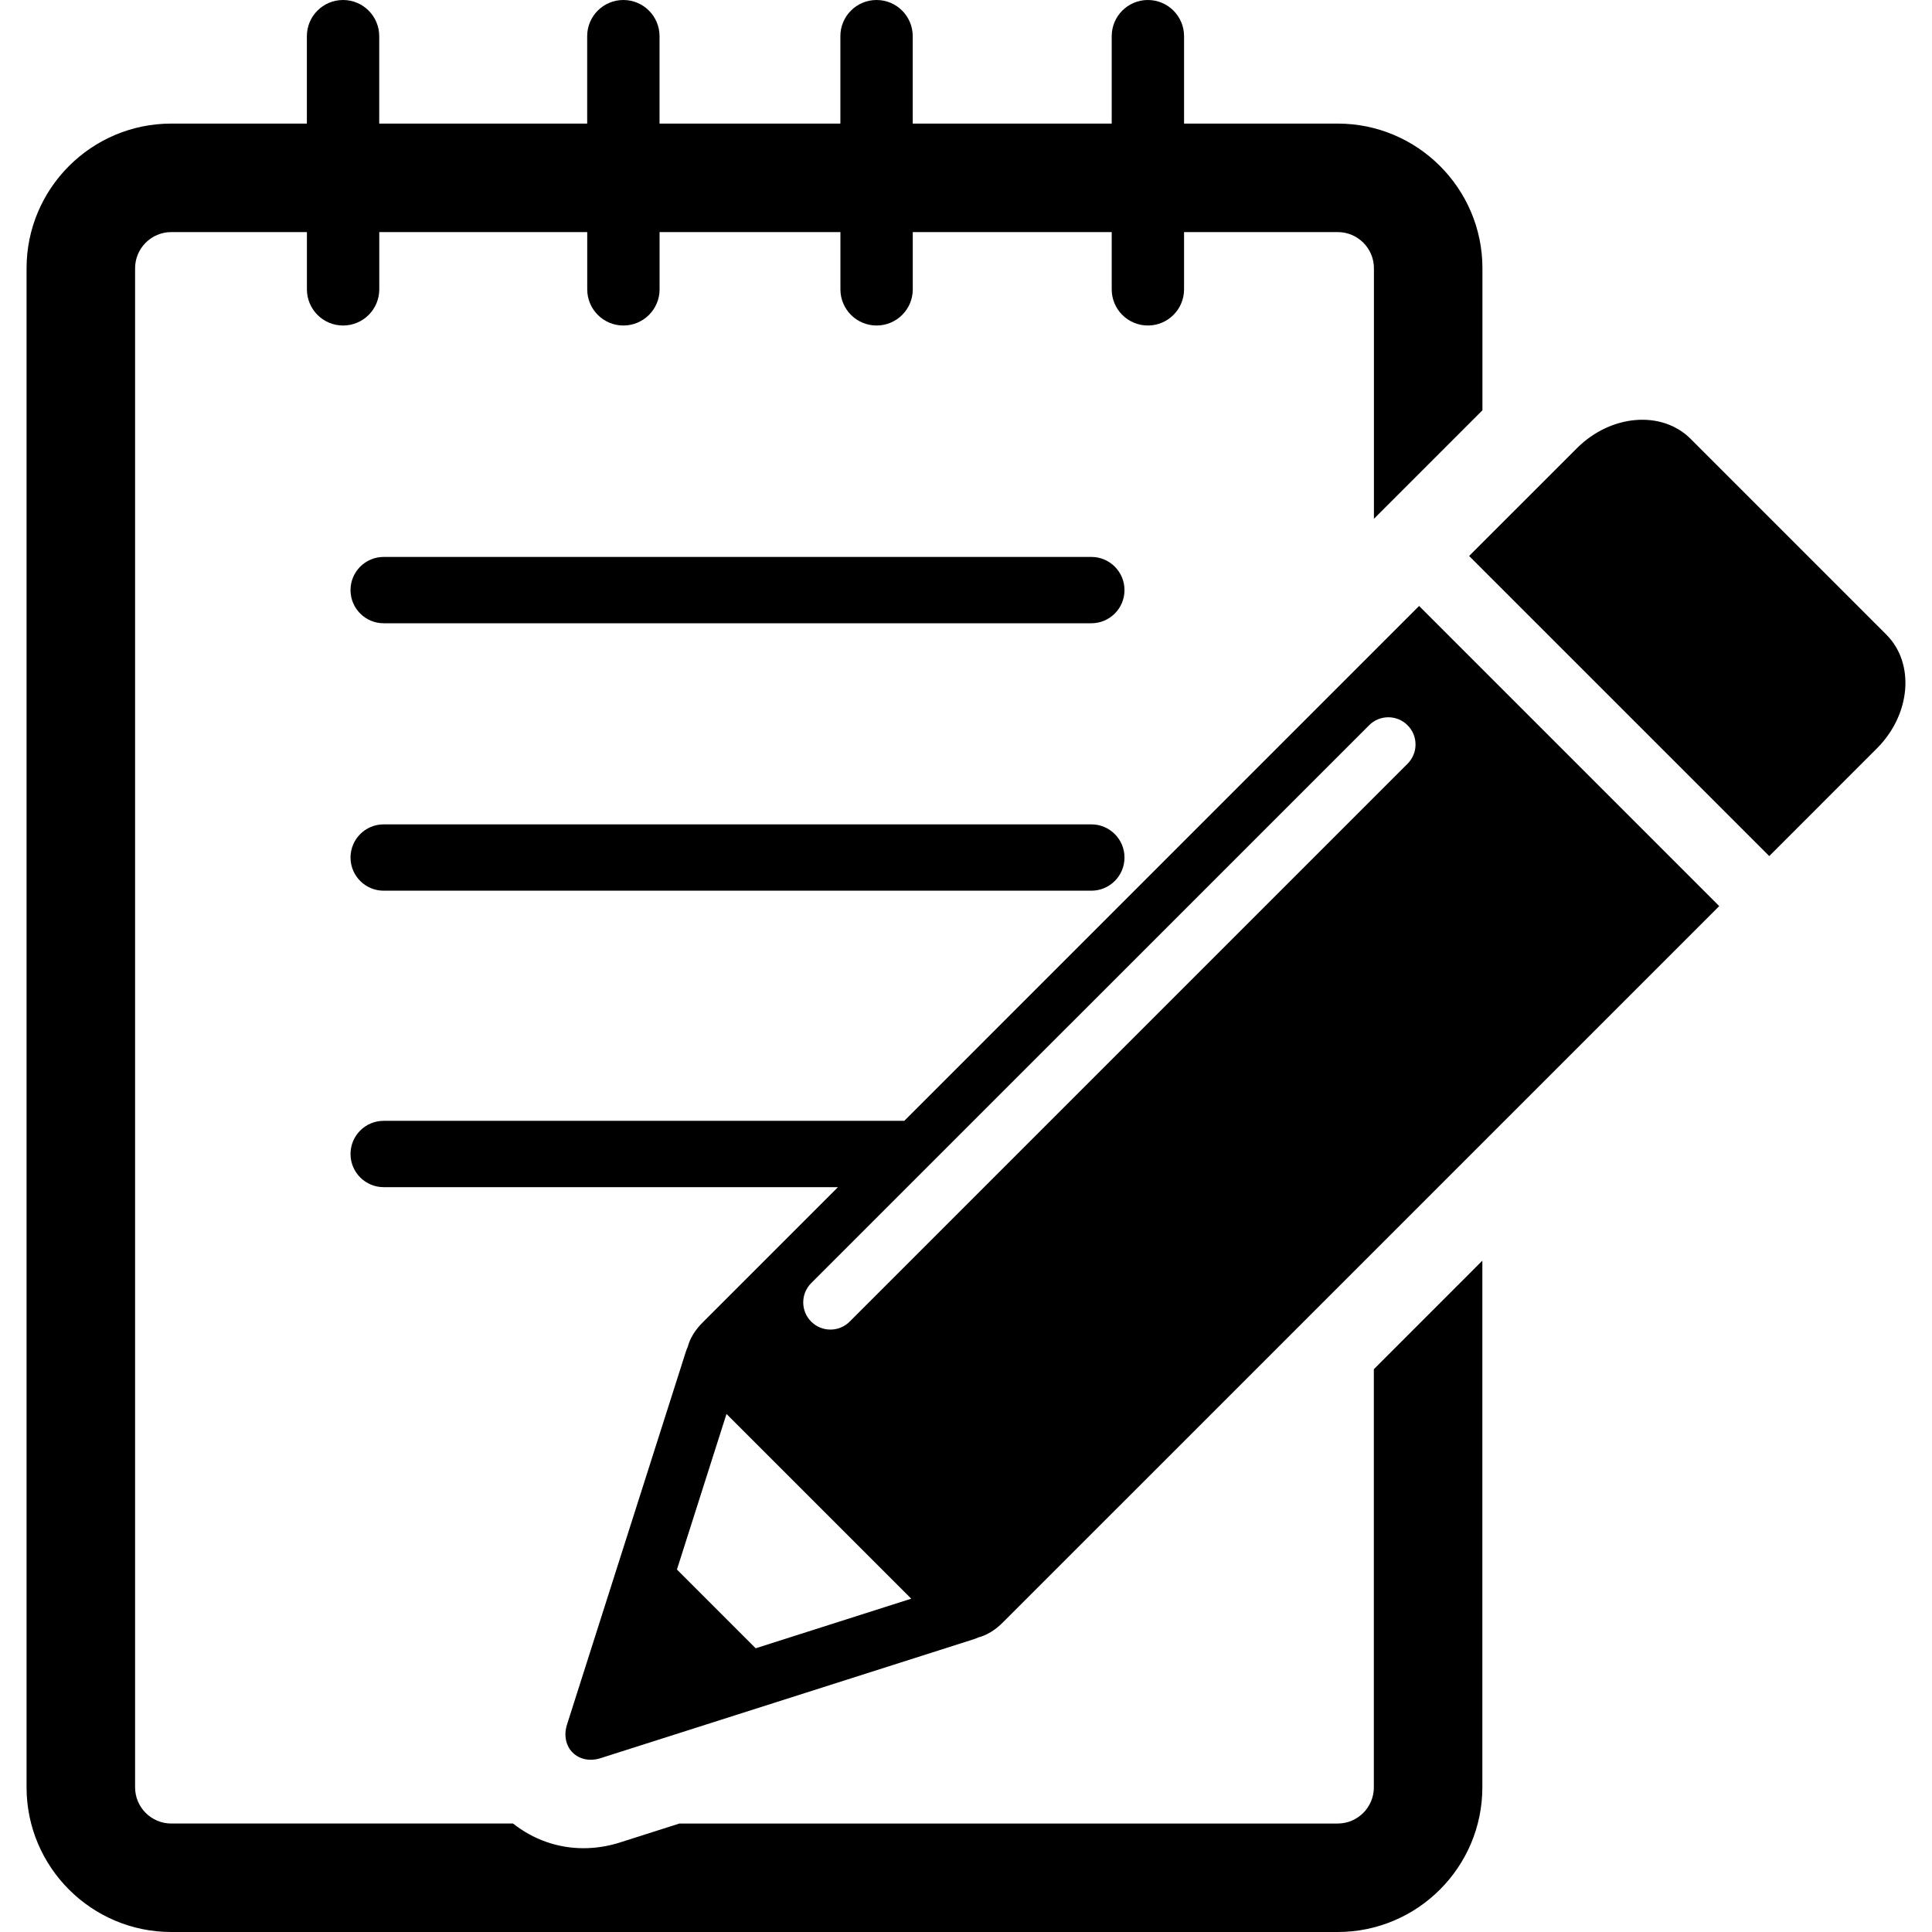
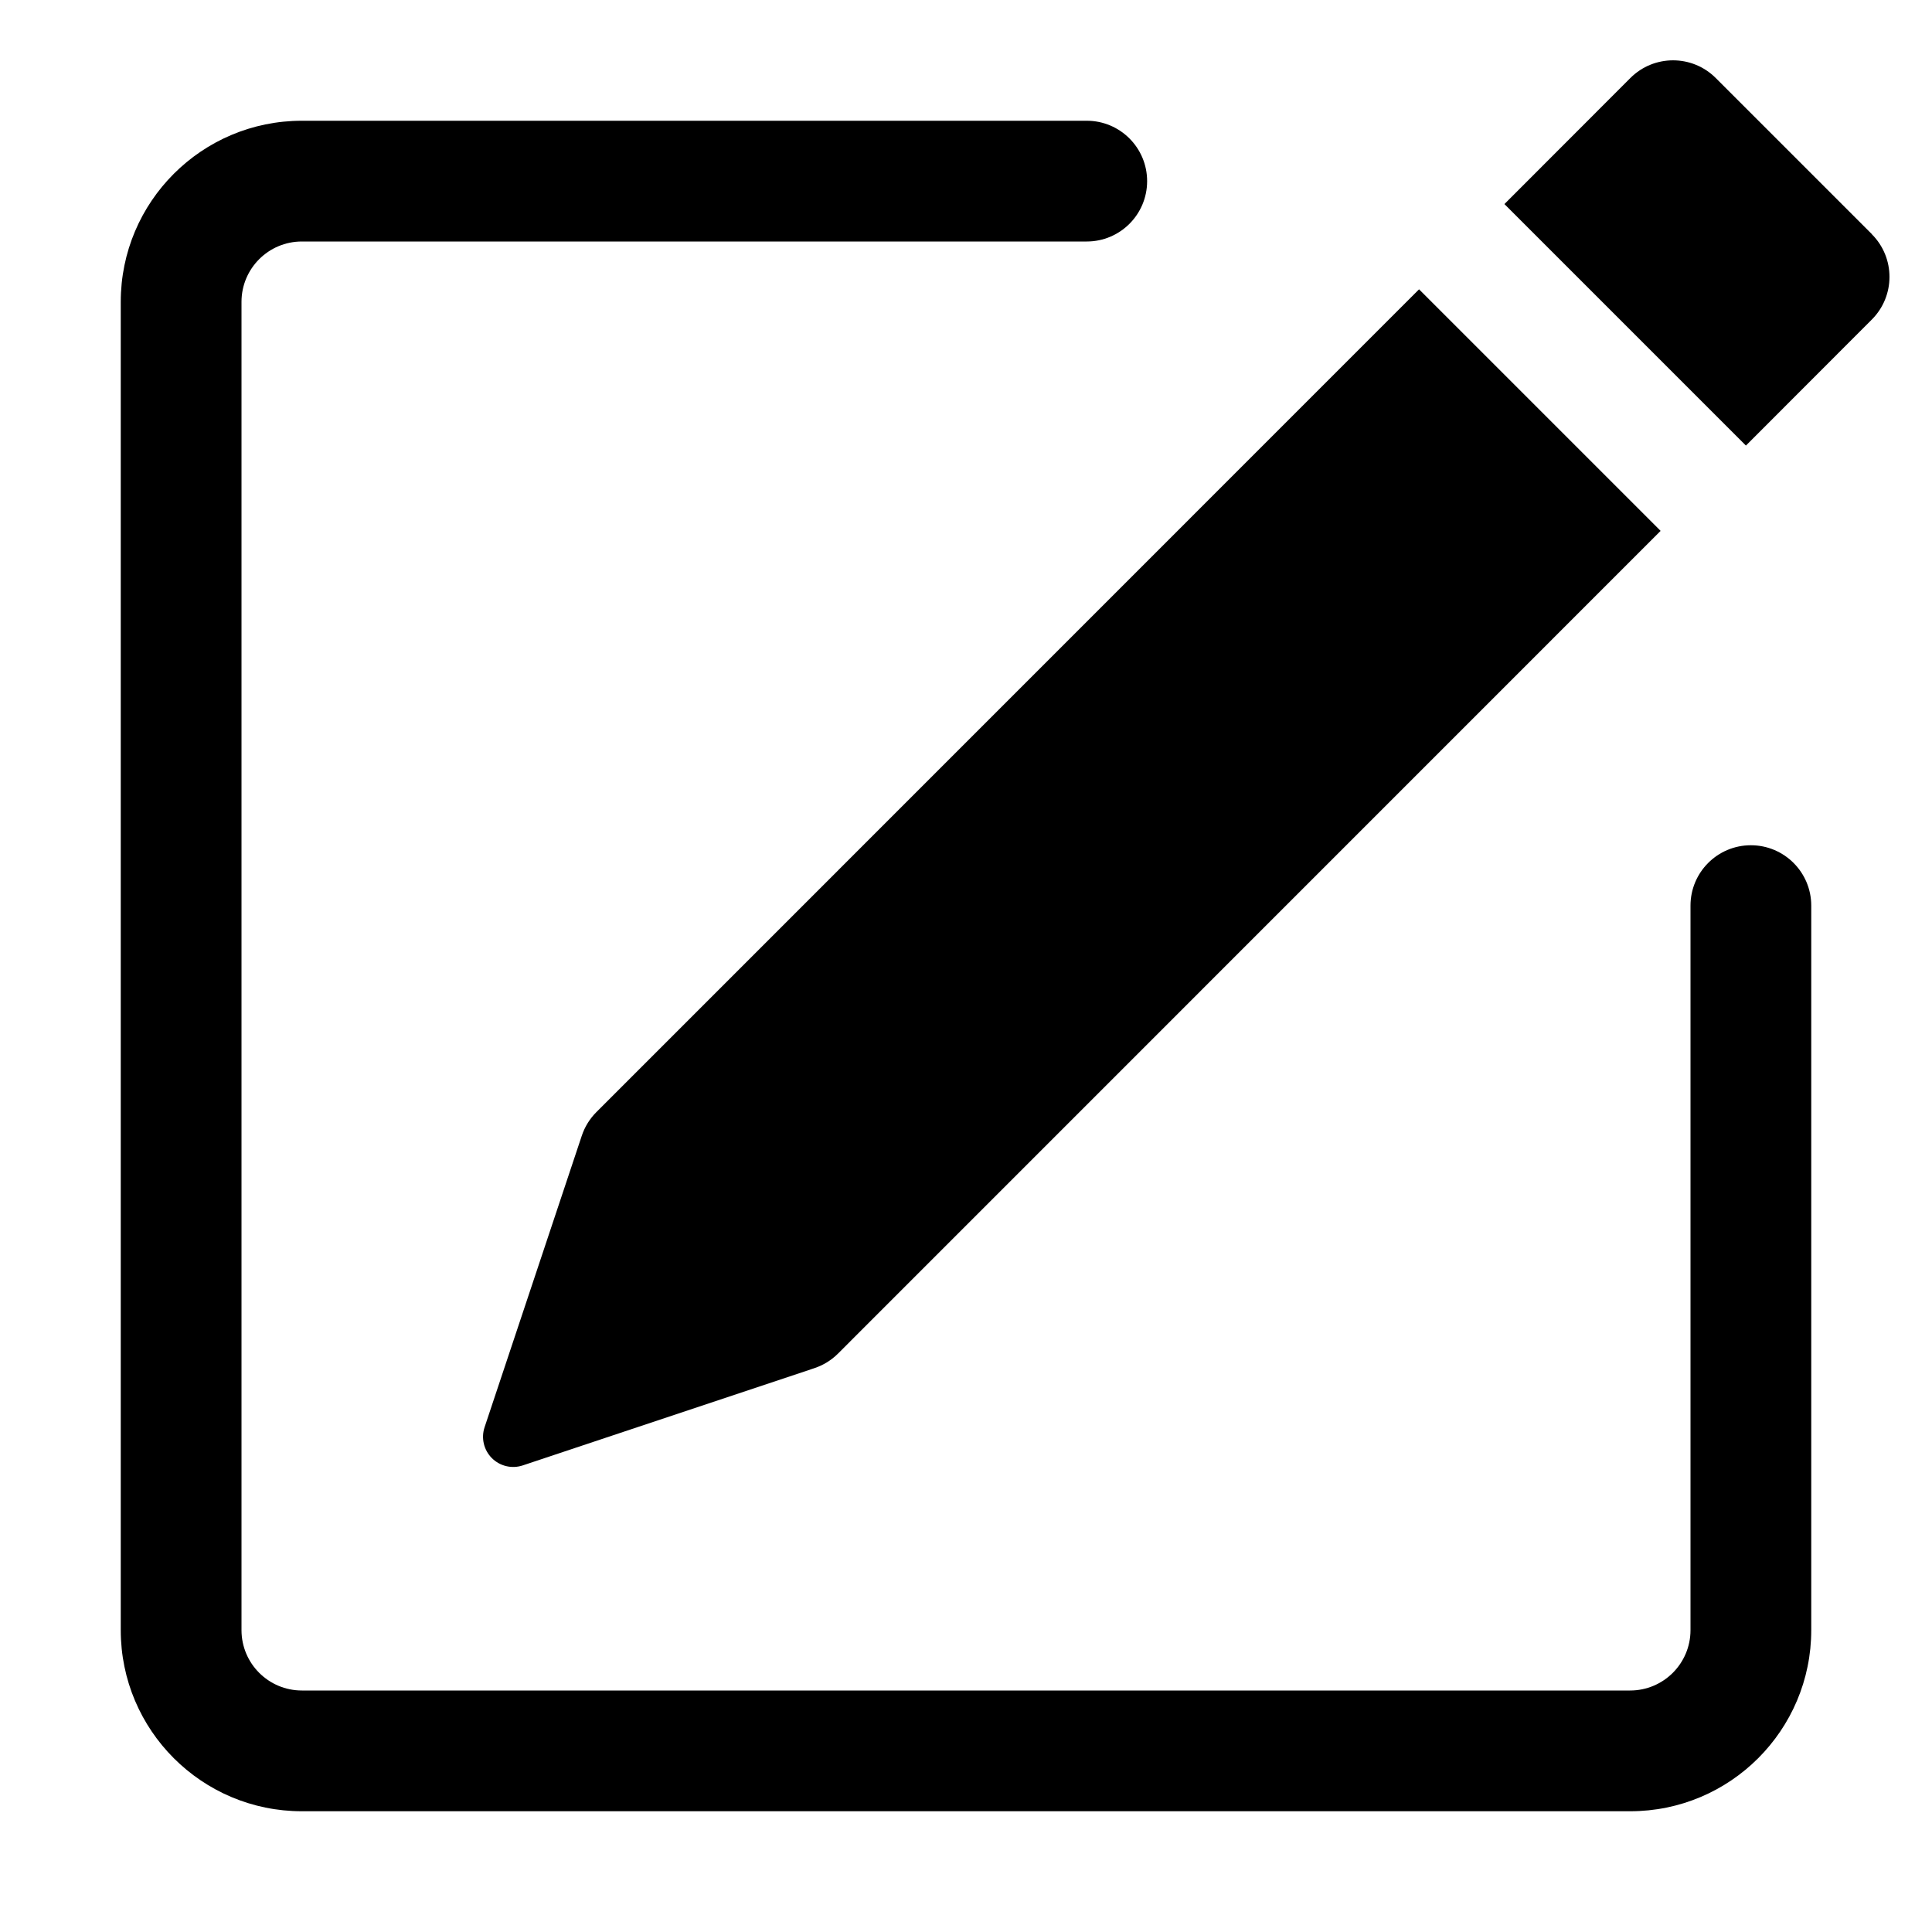
- <svg xmlns="http://www.w3.org/2000/svg" version="1.1" id="Capa_1" x="0px" y="0px" width="528.807px" height="528.807px" viewBox="0 0 528.807 528.807" style="enable-background:new 0 0 528.807 528.807;" xml:space="preserve">
-   <g>
-     <path d="M513.74,204.829l-29.482,29.486l-82.147-82.139l29.494-29.489c9.292-9.292,23.253-10.441,31.138-2.565l53.563,53.572   C524.179,181.567,523.032,195.537,513.74,204.829z M388.421,165.859l82.147,82.147l-195.883,195.88   c-0.898,0.898-3.393,3.393-6.892,4.285c-0.405,0.195-0.819,0.361-1.229,0.491l-102.23,32.58c-2.861,0.904-5.736,0.319-7.601-1.549   c-1.871-1.868-2.45-4.74-1.555-7.602l32.58-102.221c0.139-0.419,0.305-0.827,0.491-1.224c0.896-3.505,3.384-5.993,4.292-6.897   l36.812-36.812H105.02c-5.012,0-9.079-4.066-9.079-9.079c0-5.023,4.066-9.078,9.079-9.078h142.491L388.421,165.859z    M249.417,437.574l-50.569-50.561l-13.565,42.581l21.554,21.557L249.417,437.574z M385.265,198.508   c-2.908-2.911-7.625-2.911-10.527,0L222.03,351.206c-2.905,2.908-2.905,7.625,0,10.533c2.905,2.908,7.625,2.908,10.53,0   l152.705-152.699C388.172,206.129,388.172,201.413,385.265,198.508z M376.037,489.217c0,5.455-4.438,9.9-9.895,9.9H185.956   l-16.275,5.189c-3.269,1.041-6.629,1.566-9.992,1.566c-7.161,0-13.819-2.453-19.266-6.756H46.885c-5.458,0-9.909-4.434-9.909-9.9   V73.424c0-5.458,4.445-9.9,9.909-9.9h37.12v15.675c0,5.464,4.43,9.897,9.903,9.897c5.471,0,9.901-4.433,9.901-9.897V63.523h56.92   v15.675c0,5.464,4.43,9.897,9.901,9.897c5.473,0,9.903-4.433,9.903-9.897V63.523h49.497v15.675c0,5.464,4.43,9.897,9.904,9.897   c5.47,0,9.9-4.433,9.9-9.897V63.523h54.453v15.675c0,5.464,4.427,9.897,9.895,9.897c5.473,0,9.906-4.433,9.906-9.897V63.523h42.072   c5.45,0,9.896,4.442,9.896,9.9v68.571l10.379-10.374l19.322-19.325V73.424c0-21.831-17.762-39.596-39.597-39.596h-42.072V9.904   c0-5.467-4.434-9.904-9.906-9.904c-5.462,0-9.895,4.431-9.895,9.904v23.924h-54.465V9.904c0-5.467-4.43-9.904-9.901-9.904   c-5.473,0-9.903,4.431-9.903,9.904v23.924h-49.497V9.904c0-5.467-4.43-9.904-9.904-9.904c-5.47,0-9.9,4.431-9.9,9.904v23.924   h-56.92V9.904c0-5.467-4.431-9.904-9.901-9.904c-5.473,0-9.903,4.431-9.903,9.904v23.924h-37.12   c-21.832,0-39.602,17.765-39.602,39.596v415.787c0,21.834,17.771,39.596,39.602,39.596h319.264   c21.835,0,39.597-17.762,39.597-39.596V345.059l-29.702,29.708v114.45H376.037z M298.707,152.436H105.02   c-5.012,0-9.079,4.061-9.079,9.079c0,5.019,4.066,9.079,9.079,9.079h193.687c5.013,0,9.079-4.061,9.079-9.079   C307.786,156.497,303.72,152.436,298.707,152.436z M298.707,225.635H105.02c-5.012,0-9.079,4.063-9.079,9.079   c0,5.019,4.066,9.079,9.079,9.079h193.687c5.013,0,9.079-4.061,9.079-9.079C307.786,229.698,303.72,225.635,298.707,225.635z" />
-   </g>
-   <g>
- </g>
-   <g>
- </g>
-   <g>
- </g>
-   <g>
- </g>
-   <g>
- </g>
-   <g>
- </g>
-   <g>
- </g>
-   <g>
- </g>
-   <g>
- </g>
-   <g>
- </g>
-   <g>
- </g>
-   <g>
- </g>
-   <g>
- </g>
-   <g>
- </g>
-   <g>
- </g>
+ <svg xmlns="http://www.w3.org/2000/svg" width="16" height="16" fill="currentColor" class="bi bi-pencil-square" viewBox="0 0 16 16">
+   <path d="M15.502 1.94a.5.5 0 0 1 0 .706L14.459 3.69l-2-2L13.502.646a.5.5 0 0 1 .707 0l1.293 1.293zm-1.75 2.456-2-2L4.939 9.21a.5.5 0 0 0-.121.196l-.805 2.414a.25.25 0 0 0 .316.316l2.414-.805a.5.5 0 0 0 .196-.12l6.813-6.814z" />
+   <path fill-rule="evenodd" d="M1 13.5A1.5 1.5 0 0 0 2.5 15h11a1.5 1.5 0 0 0 1.5-1.5v-6a.5.5 0 0 0-1 0v6a.5.5 0 0 1-.5.5h-11a.5.5 0 0 1-.5-.5v-11a.5.5 0 0 1 .5-.5H9a.5.5 0 0 0 0-1H2.5A1.5 1.5 0 0 0 1 2.5v11z" />
</svg>
